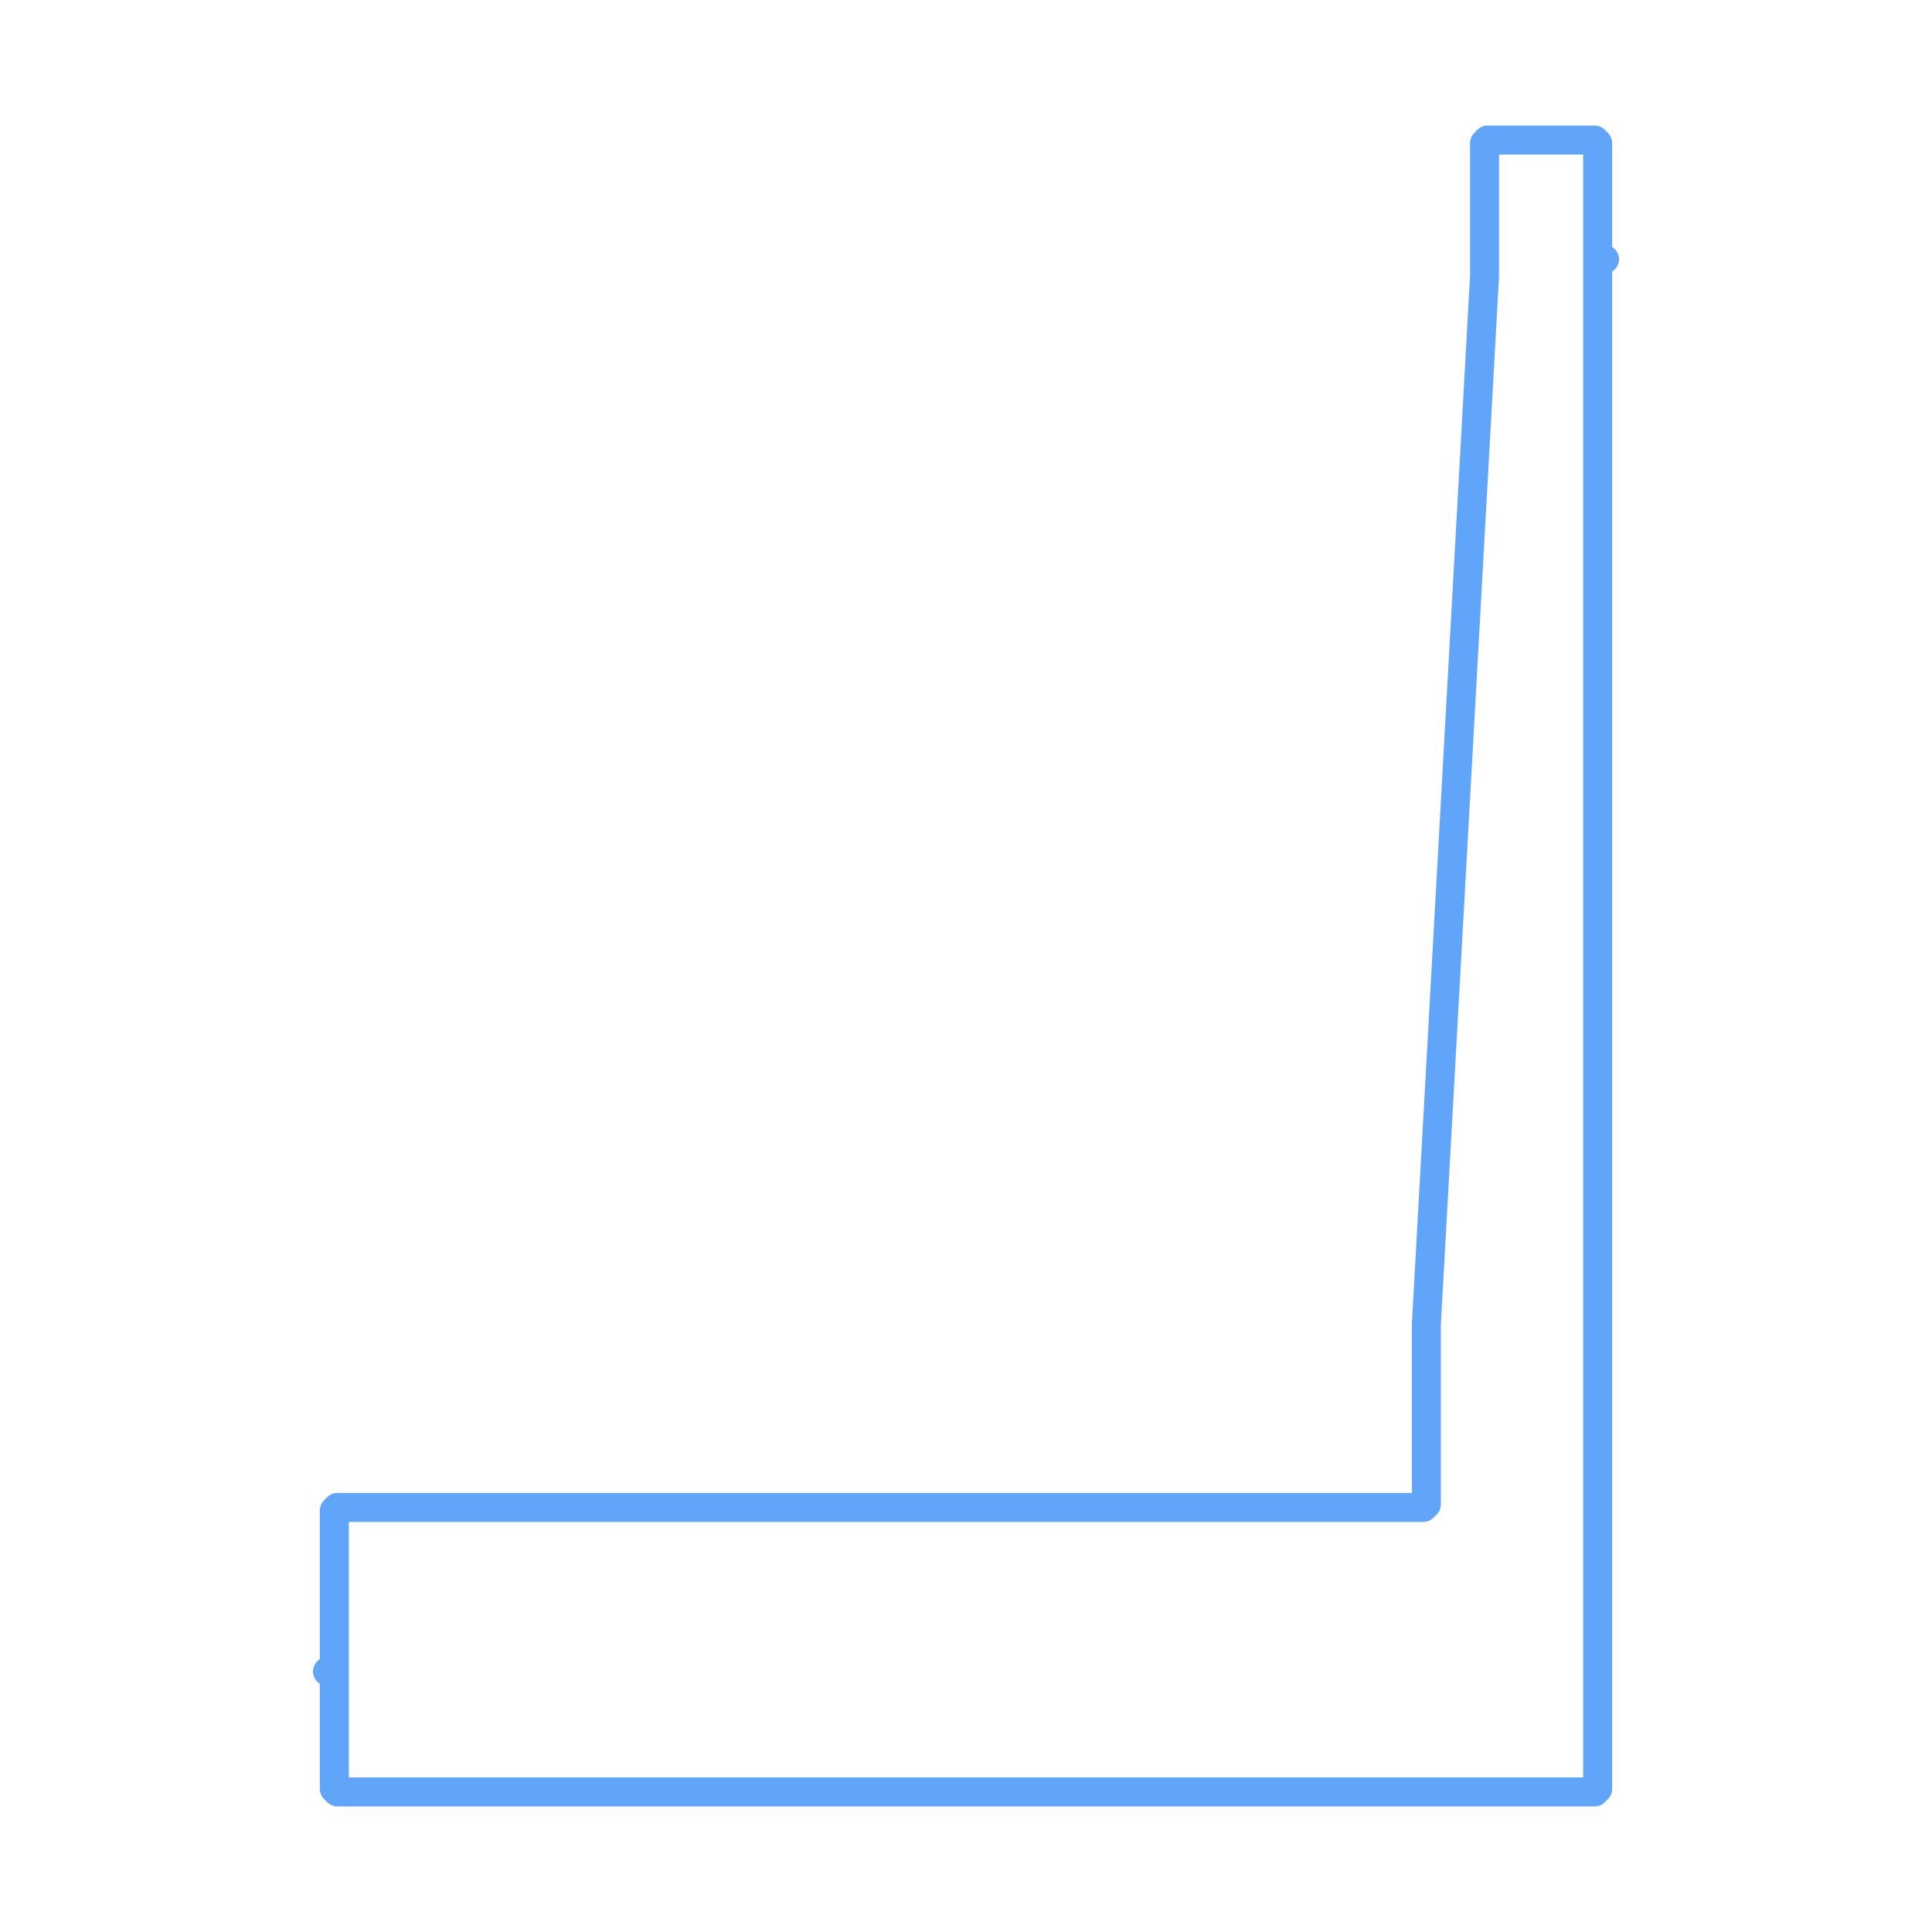
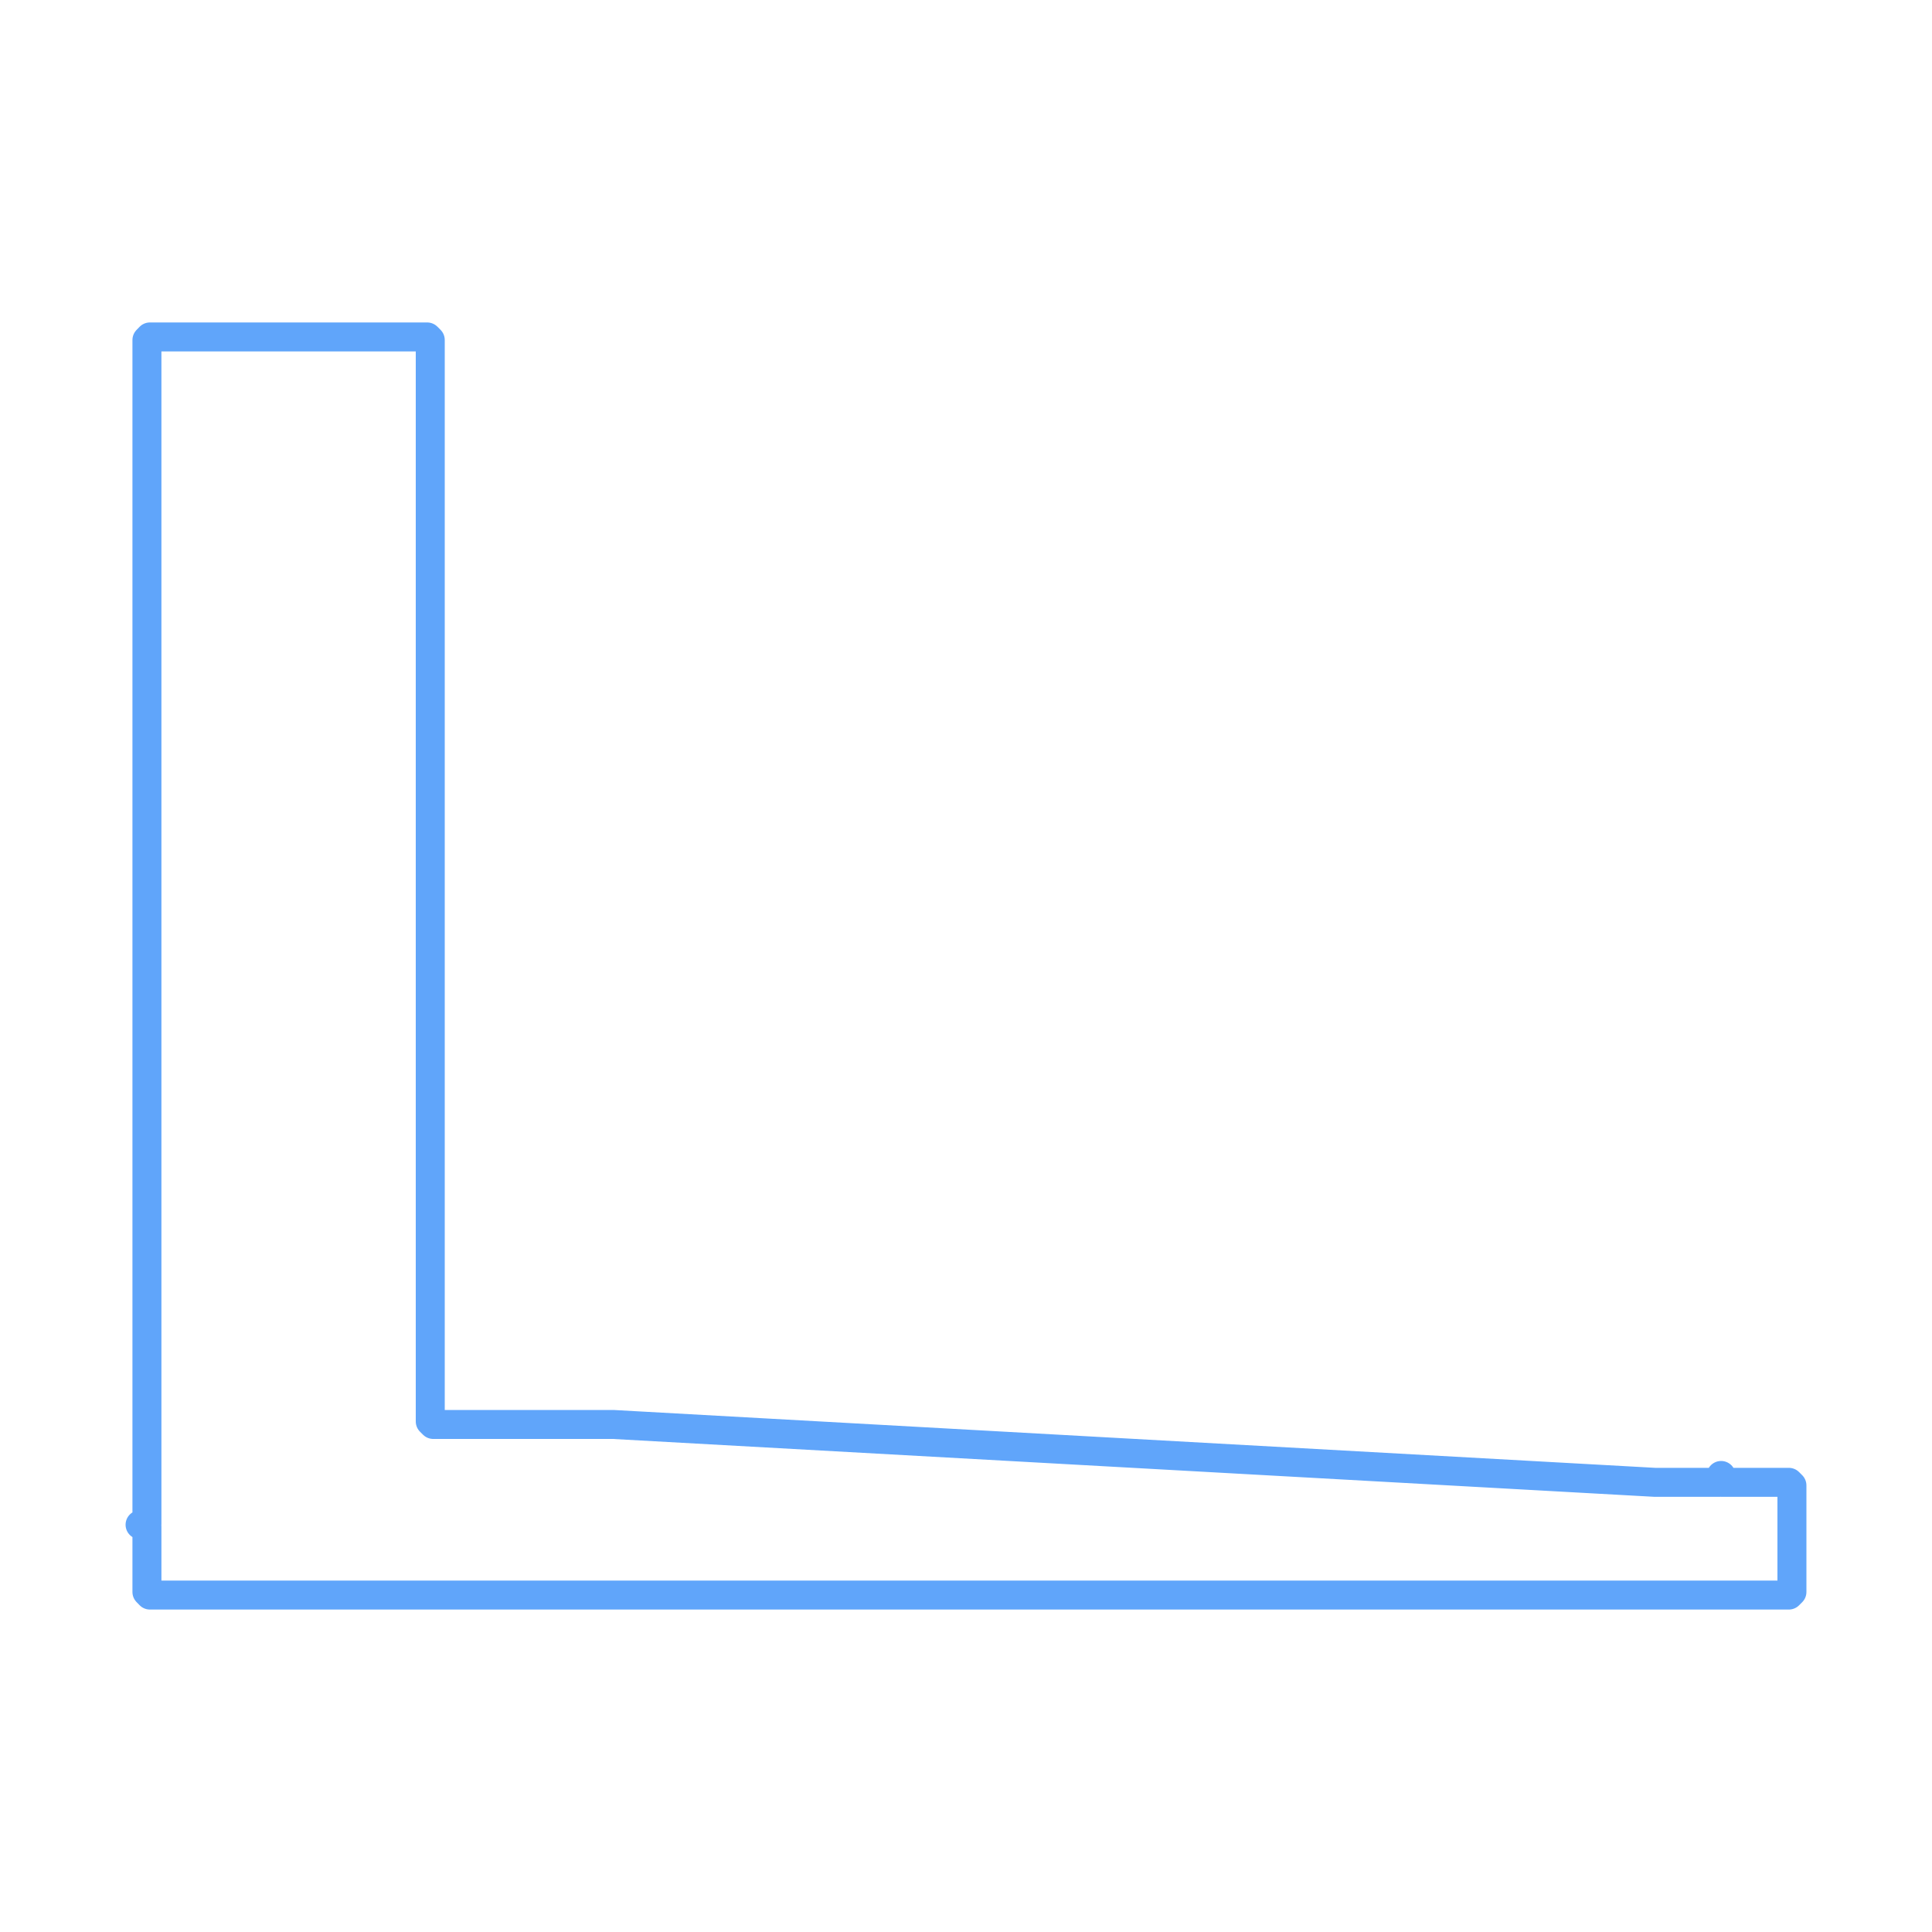
<svg xmlns="http://www.w3.org/2000/svg" viewBox="0 0 200 200" width="100%" height="100%">
-   <path d="M 166.10 26.84 L 166.10 26.84 L 165.47 26.84 L 165.39 26.92 L 165.39 185.18 L 165.08 185.50 L 34.93 185.50 L 34.61 185.18 L 34.61 173.21 L 34.61 173.21 M 33.90 173.03 L 33.90 173.03 L 34.53 173.03 L 34.61 172.95 L 34.61 156.37 L 34.93 156.05 L 147.34 156.05 L 147.66 155.73 L 147.66 137.06 L 147.66 137.04 L 153.67 28.76 L 153.68 28.74 L 153.68 14.82 L 153.99 14.50 L 165.08 14.50 L 165.39 14.82 L 165.39 26.67 L 165.39 26.67" stroke="#60a5fa" stroke-width="3" fill="none" stroke-linecap="round" stroke-linejoin="round" />
+   <path d="M 178.17 152.74 L 178.17 153.37 L 178.25 153.45 L 185.18 153.45 L 185.50 153.77 L 185.50 164.80 L 185.18 165.12 L 15.52 165.12 L 15.21 164.80 L 15.21 158.01 L 15.21 158.01 L 15.21 158.01 M 14.50 157.84 L 15.13 157.84 L 15.21 157.76 L 15.21 35.20 L 15.52 34.88 L 44.22 34.88 L 44.54 35.20 L 44.54 147.15 L 44.85 147.46 L 63.45 147.46 L 63.47 147.46 L 171.30 153.45 L 171.32 153.45 L 178.00 153.45 L 178.00 153.45 L 178.00 153.45" stroke="#60a5fa" stroke-width="3" fill="none" stroke-linecap="round" stroke-linejoin="round" />
</svg>
